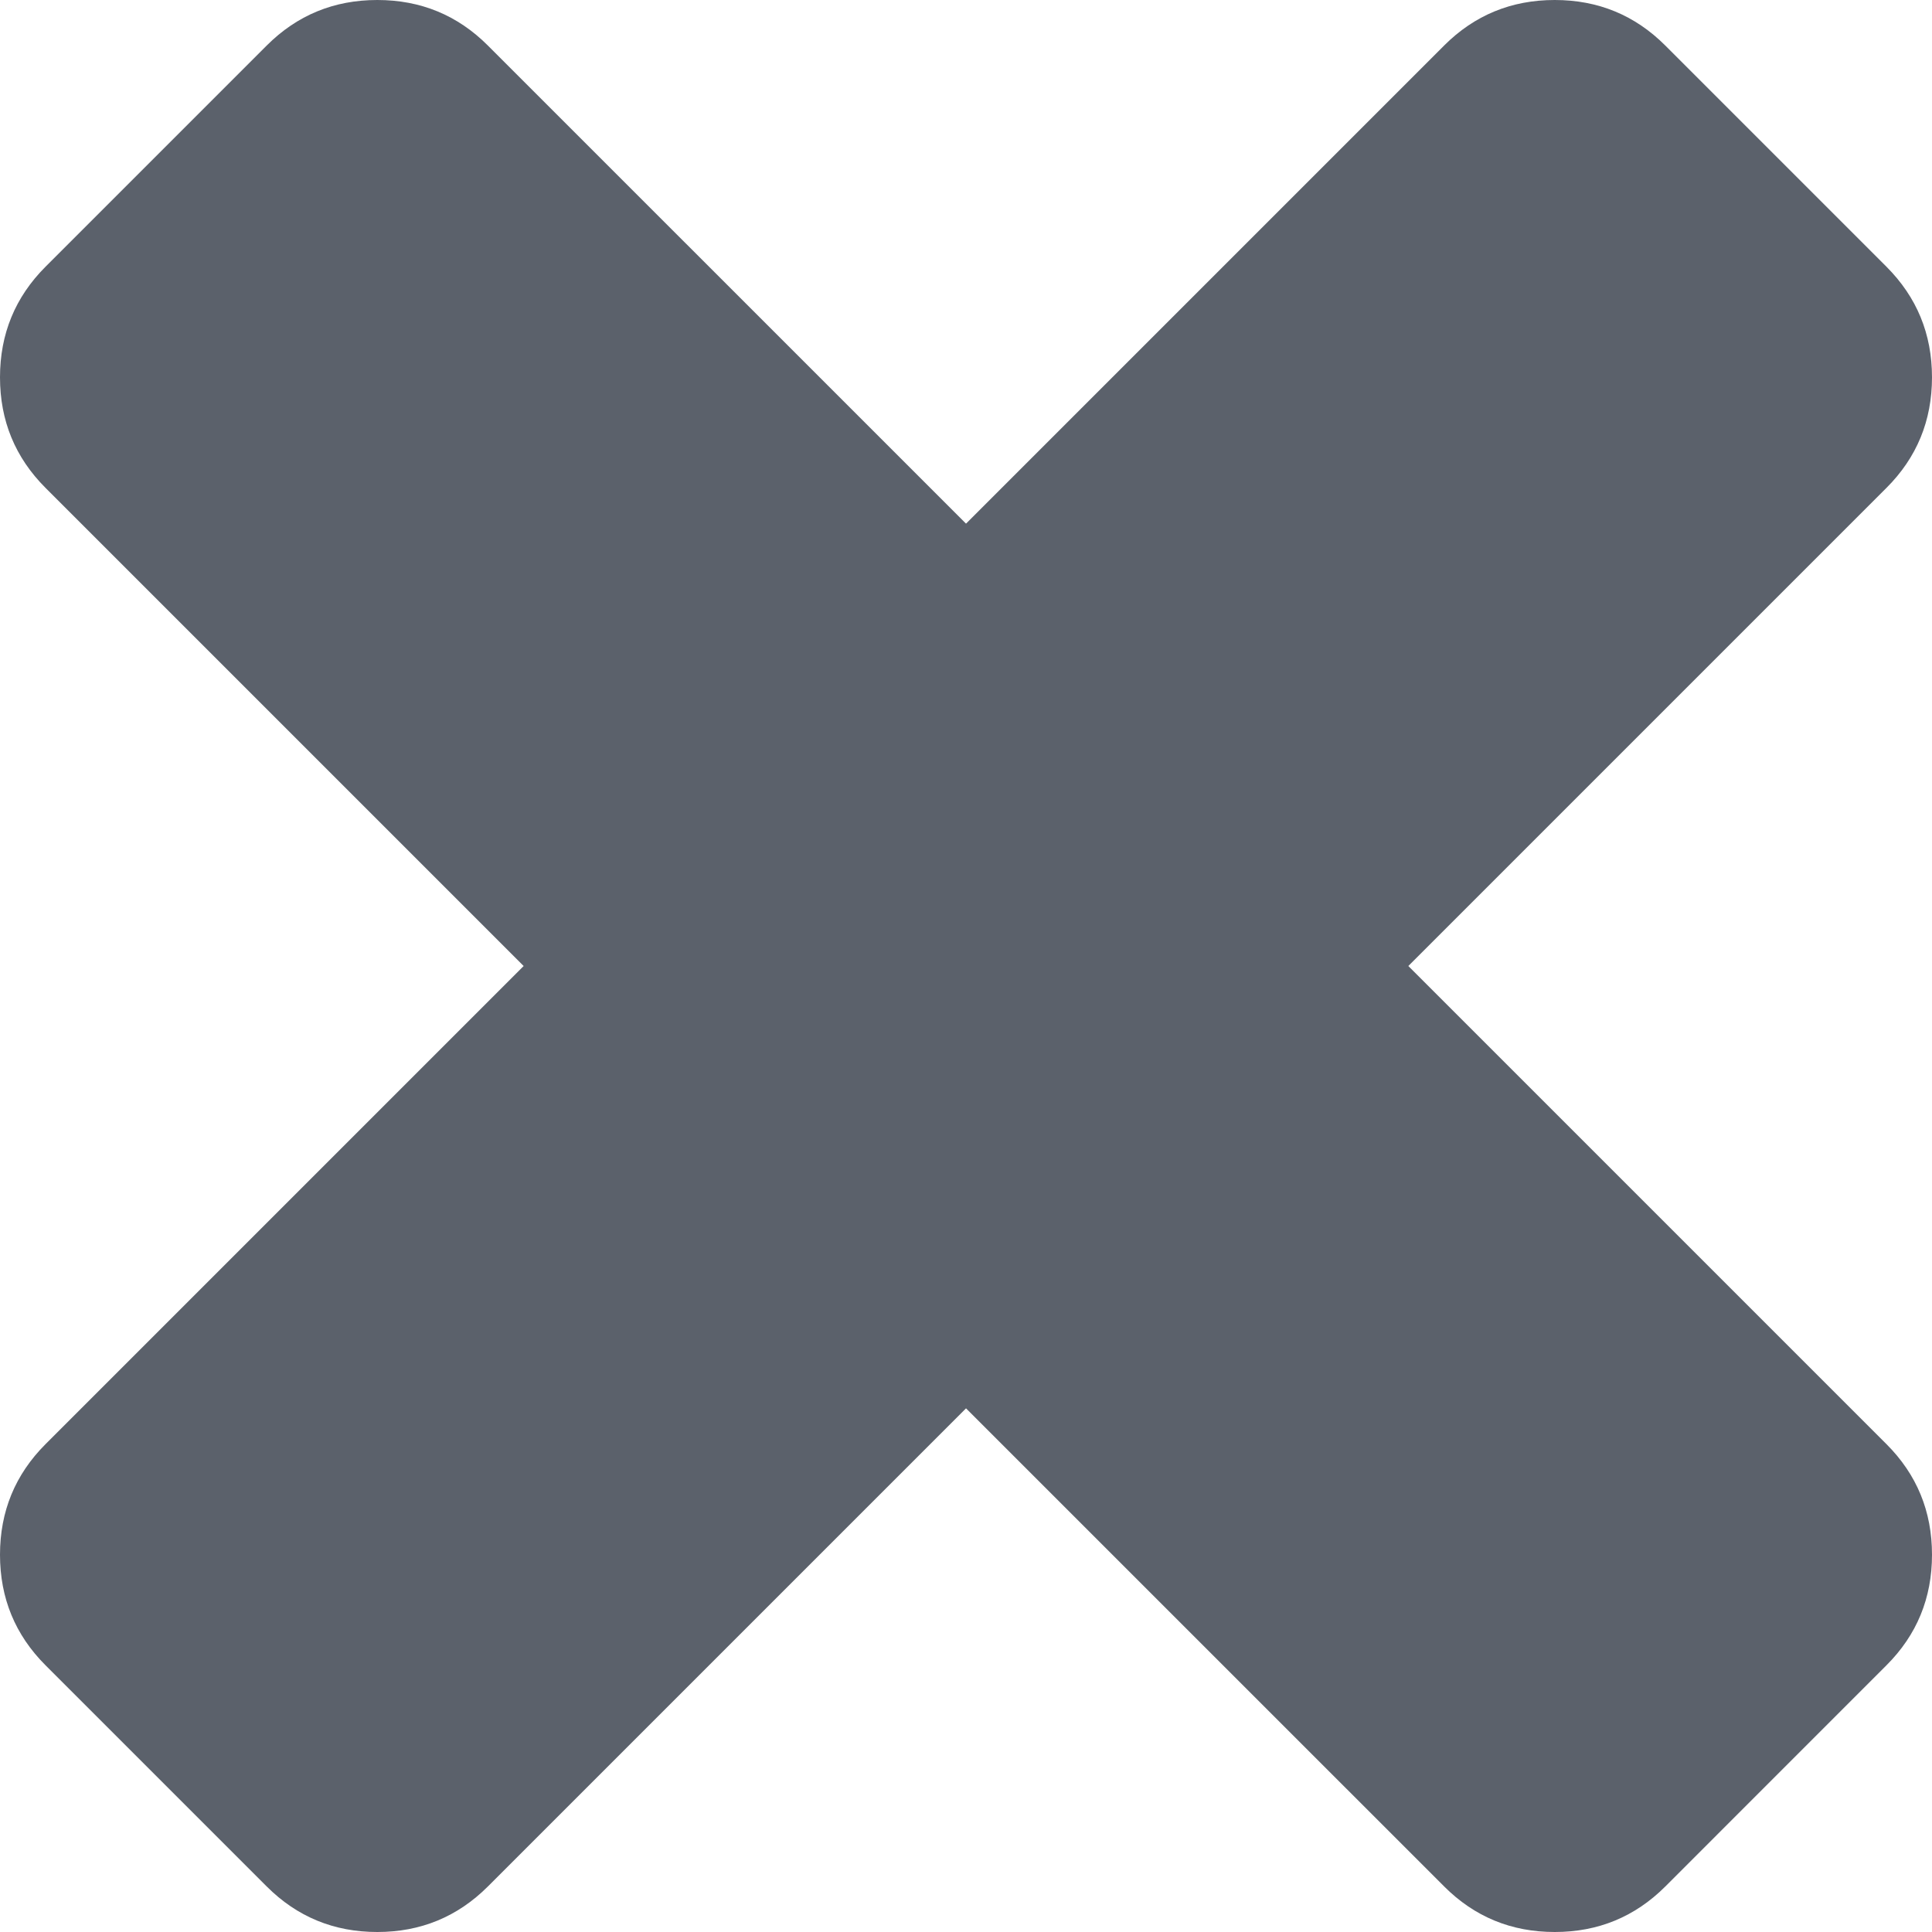
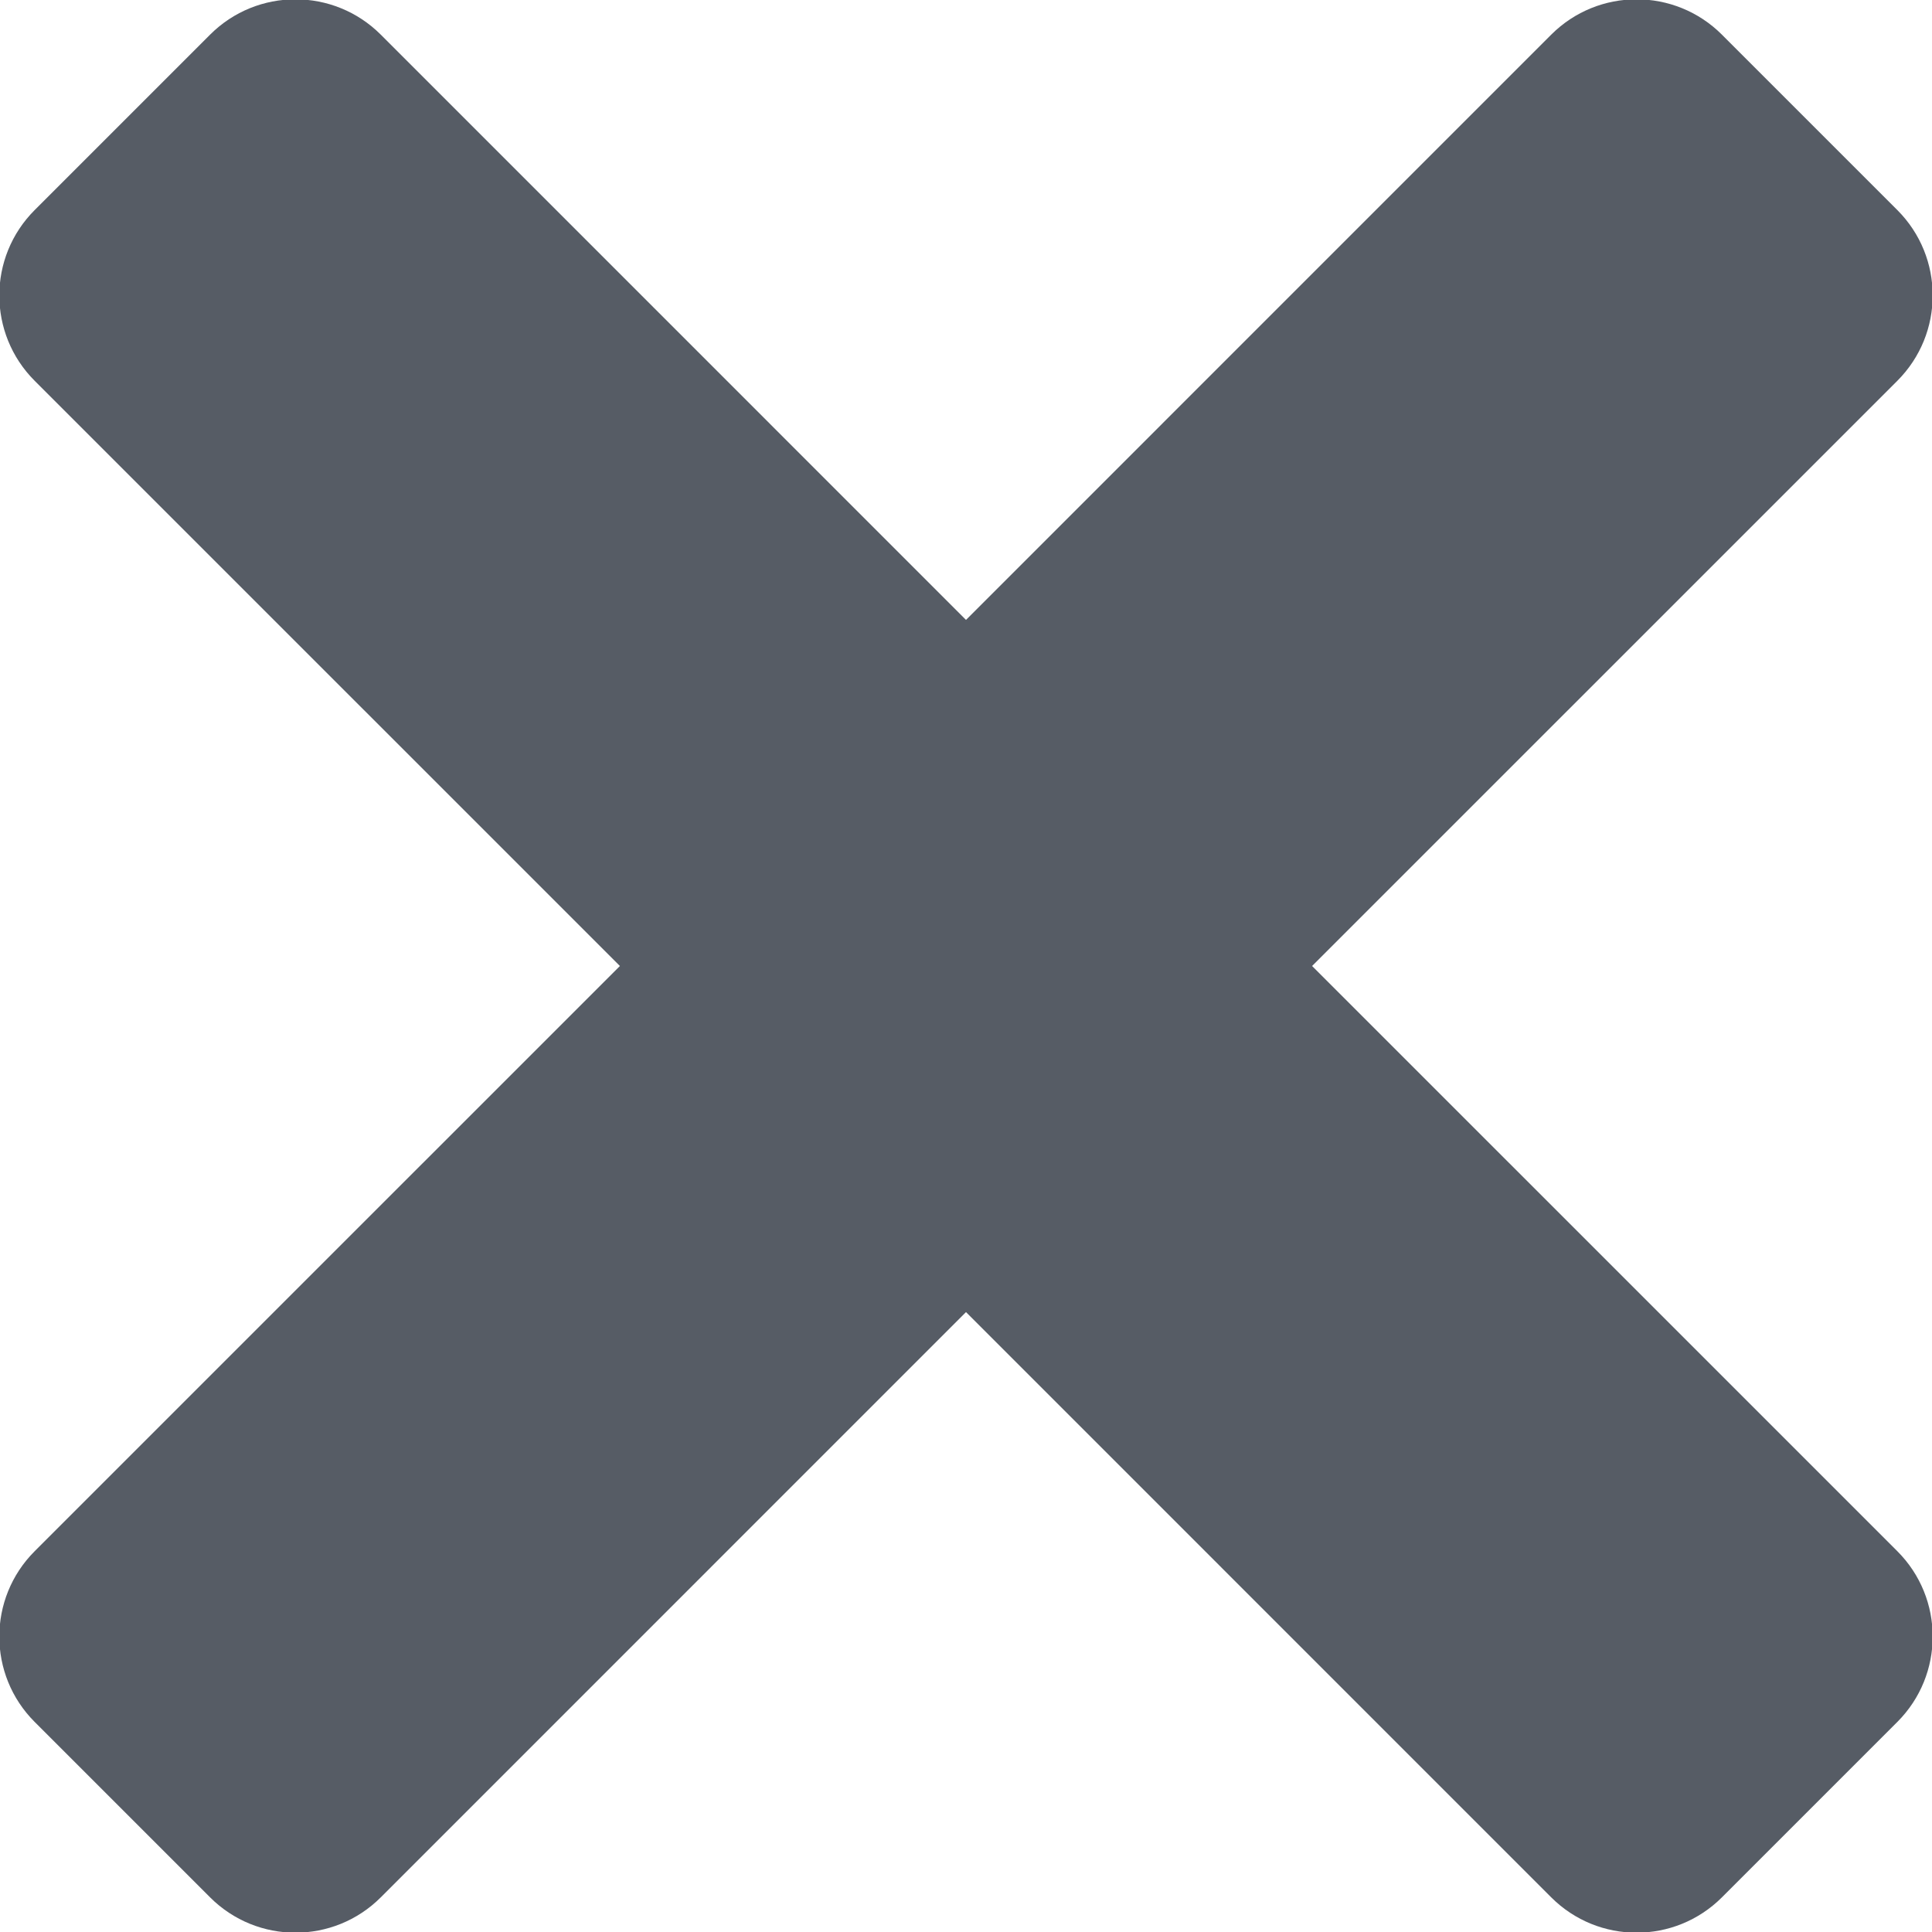
- <svg xmlns="http://www.w3.org/2000/svg" width="512" height="512" viewBox="0 0 339.177 339.177">
-   <path d="M247.244 169.59l83.938-83.938c5.332-5.327 7.994-11.798 7.994-19.414 0-7.614-2.67-14.084-7.994-19.414l-38.827-38.83c-5.33-5.33-11.8-7.994-19.41-7.994-7.618 0-14.086 2.665-19.418 7.993L169.59 91.93 85.65 7.994C80.326 2.665 73.855 0 66.238 0c-7.61 0-14.083 2.665-19.414 7.993l-38.83 38.83C2.668 52.15 0 58.624 0 66.24c0 7.616 2.664 14.084 7.994 19.414L91.93 169.59 7.995 253.528C2.667 258.858 0 265.328 0 272.945c0 7.61 2.664 14.082 7.994 19.41l38.83 38.828c5.33 5.332 11.803 7.994 19.414 7.994 7.616 0 14.084-2.67 19.414-7.994l83.94-83.938 83.943 83.938c5.328 5.332 11.793 7.994 19.417 7.994 7.61 0 14.082-2.67 19.41-7.994l38.82-38.828c5.333-5.324 7.995-11.8 7.995-19.41 0-7.618-2.662-14.086-7.994-19.417l-83.94-83.938z" fill="#5b616b" />
+ <svg xmlns="http://www.w3.org/2000/svg" width="64" height="64" viewBox="0 0 64 64">
+   <path fill="#565C65" fill-rule="evenodd" d="M57.042 1.15l5.809 5.808a4 4 0 0 1 0 5.657L43.465 32l19.386 19.385a4 4 0 0 1 0 5.657l-5.809 5.809a4 4 0 0 1-5.657 0L32 43.465 12.615 62.851a4 4 0 0 1-5.657 0l-5.809-5.809a4 4 0 0 1 0-5.657L20.535 32 1.149 12.615a4 4 0 0 1 0-5.657l5.809-5.809a4 4 0 0 1 5.657 0L32 20.535 51.385 1.149a4 4 0 0 1 5.657 0z" />
</svg>
